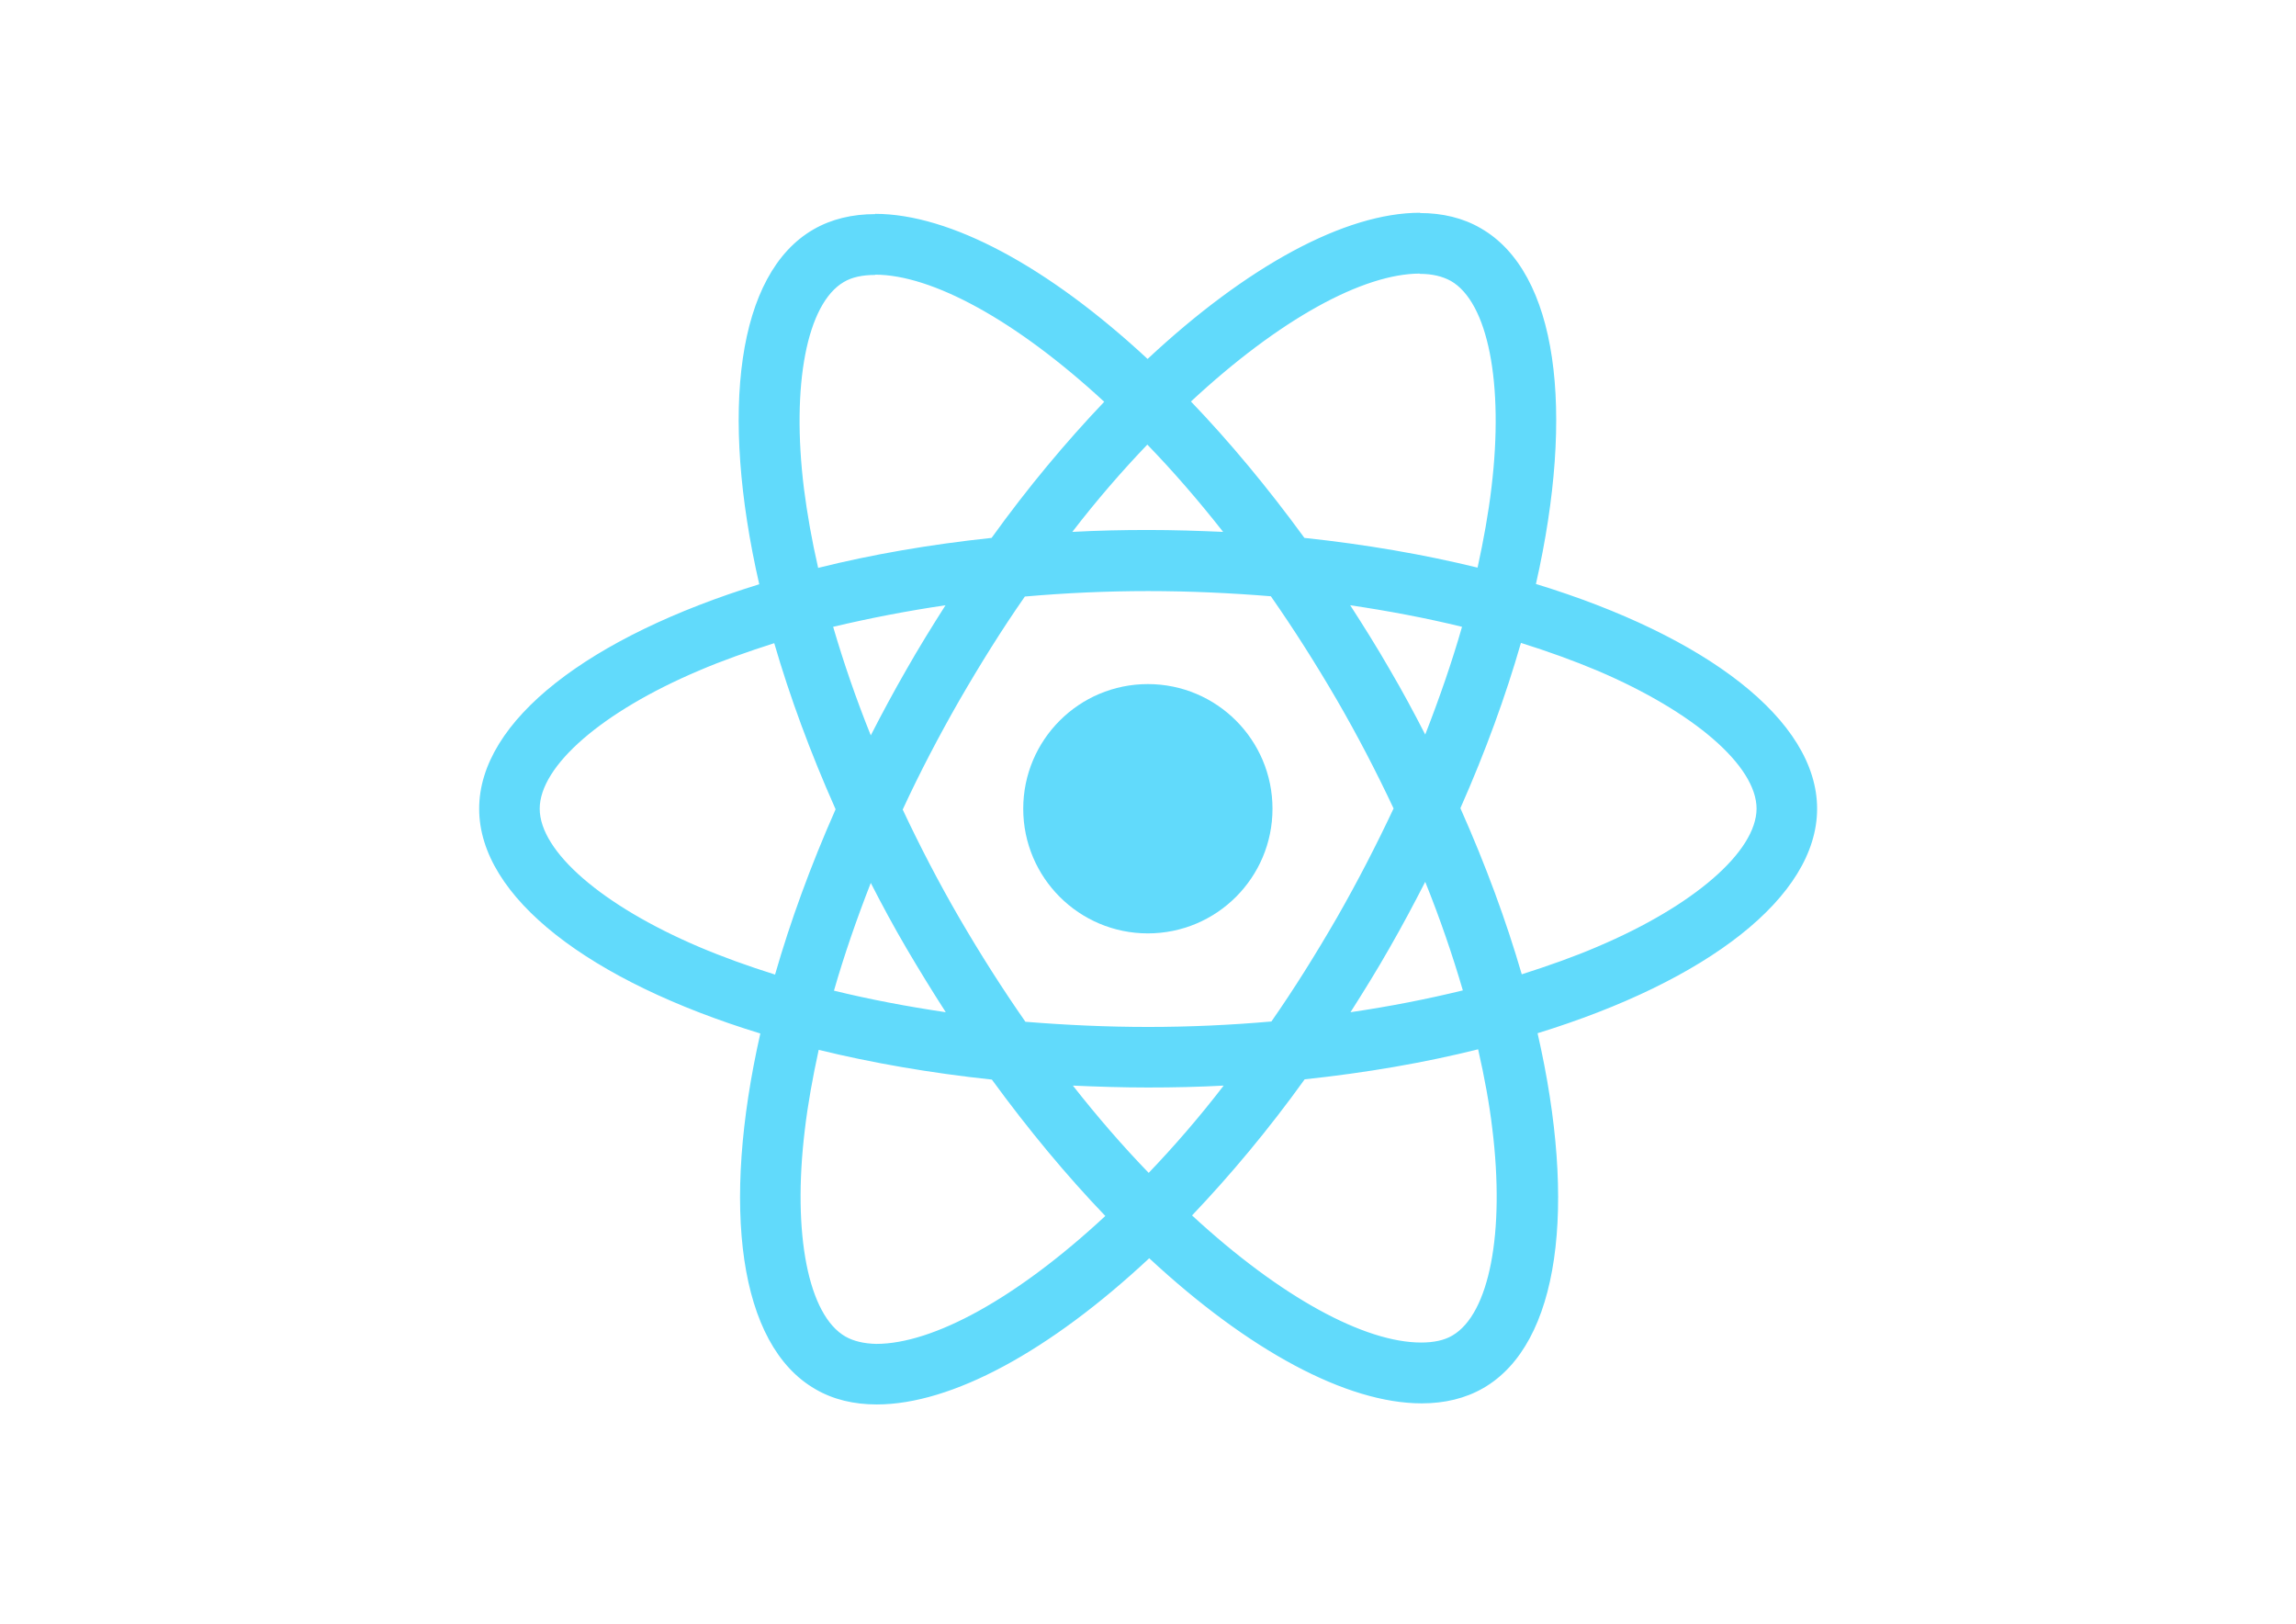
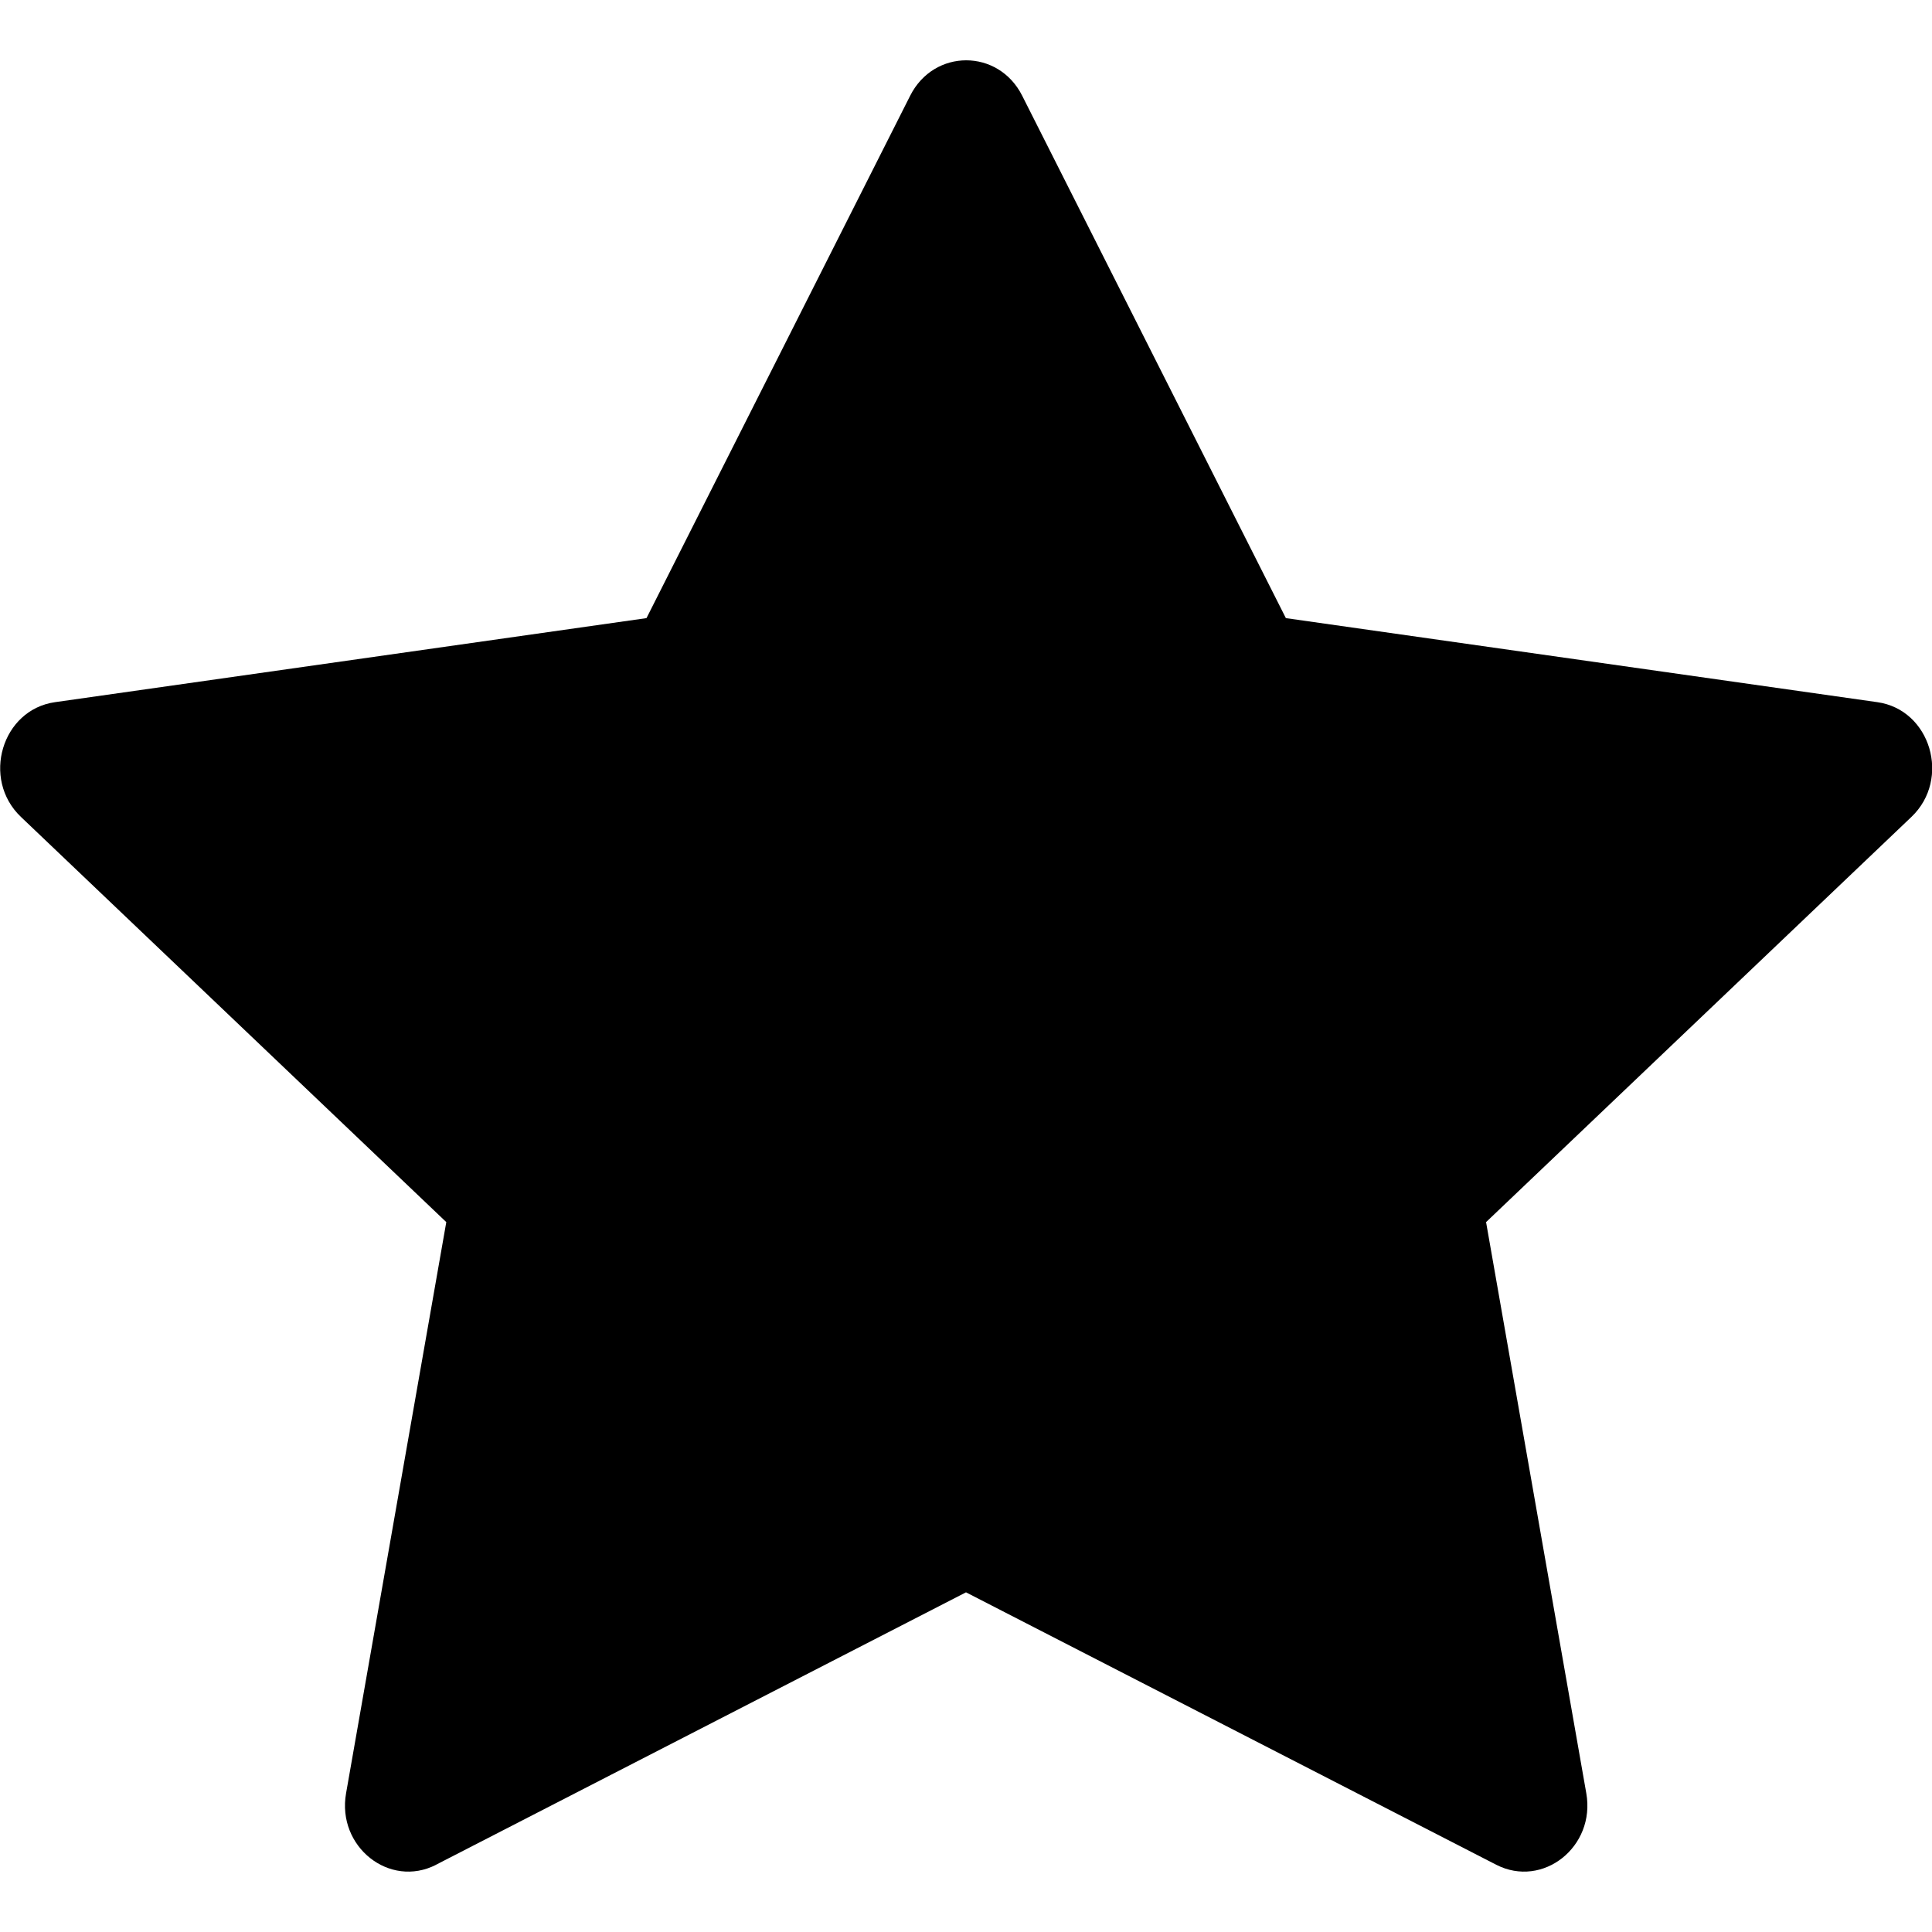
- <svg xmlns="http://www.w3.org/2000/svg" viewBox="0 0 841.9 595.3">
-   <g fill="#61DAFB">
-     <path d="M666.3 296.5c0-32.5-40.7-63.3-103.1-82.4 14.4-63.6 8-114.2-20.2-130.4-6.5-3.8-14.1-5.6-22.4-5.6v22.3c4.6 0 8.3.9 11.4 2.6 13.6 7.8 19.5 37.5 14.9 75.7-1.1 9.4-2.9 19.3-5.1 29.4-19.6-4.8-41-8.5-63.5-10.9-13.5-18.5-27.5-35.3-41.6-50 32.6-30.3 63.2-46.9 84-46.9V78c-27.5 0-63.5 19.6-99.9 53.6-36.4-33.8-72.4-53.2-99.9-53.2v22.3c20.7 0 51.4 16.5 84 46.6-14 14.7-28 31.4-41.3 49.9-22.6 2.4-44 6.1-63.6 11-2.3-10-4-19.7-5.2-29-4.7-38.2 1.1-67.9 14.6-75.8 3-1.8 6.9-2.6 11.5-2.6V78.5c-8.4 0-16 1.8-22.6 5.6-28.1 16.2-34.4 66.7-19.9 130.1-62.2 19.2-102.7 49.9-102.7 82.3 0 32.5 40.7 63.3 103.1 82.4-14.4 63.6-8 114.2 20.2 130.4 6.5 3.8 14.1 5.6 22.5 5.6 27.5 0 63.5-19.6 99.9-53.6 36.4 33.8 72.4 53.2 99.9 53.2 8.4 0 16-1.8 22.6-5.6 28.1-16.2 34.4-66.7 19.9-130.1 62-19.1 102.5-49.9 102.5-82.3zm-130.2-66.7c-3.7 12.9-8.3 26.2-13.5 39.5-4.1-8-8.4-16-13.1-24-4.6-8-9.5-15.8-14.4-23.4 14.2 2.1 27.9 4.7 41 7.9zm-45.8 106.5c-7.8 13.5-15.8 26.3-24.1 38.2-14.9 1.3-30 2-45.2 2-15.1 0-30.2-.7-45-1.9-8.3-11.9-16.4-24.6-24.2-38-7.6-13.1-14.5-26.4-20.8-39.8 6.2-13.4 13.2-26.8 20.7-39.9 7.8-13.5 15.8-26.3 24.1-38.2 14.9-1.3 30-2 45.2-2 15.1 0 30.2.7 45 1.9 8.3 11.9 16.4 24.6 24.2 38 7.6 13.1 14.5 26.4 20.8 39.8-6.3 13.4-13.2 26.8-20.7 39.9zm32.3-13c5.4 13.4 10 26.8 13.8 39.8-13.1 3.2-26.9 5.9-41.2 8 4.9-7.7 9.8-15.6 14.4-23.7 4.6-8 8.9-16.1 13-24.1zM421.2 430c-9.3-9.6-18.6-20.3-27.8-32 9 .4 18.2.7 27.5.7 9.4 0 18.7-.2 27.8-.7-9 11.7-18.3 22.4-27.5 32zm-74.4-58.9c-14.2-2.1-27.9-4.7-41-7.9 3.7-12.9 8.3-26.2 13.5-39.5 4.1 8 8.4 16 13.1 24 4.7 8 9.5 15.8 14.4 23.4zM420.7 163c9.3 9.6 18.6 20.3 27.8 32-9-.4-18.2-.7-27.5-.7-9.4 0-18.7.2-27.8.7 9-11.7 18.3-22.4 27.5-32zm-74 58.9c-4.9 7.7-9.8 15.6-14.4 23.7-4.6 8-8.9 16-13 24-5.4-13.4-10-26.8-13.8-39.8 13.1-3.1 26.9-5.8 41.2-7.9zm-90.5 125.2c-35.4-15.1-58.3-34.9-58.3-50.6 0-15.7 22.9-35.6 58.3-50.6 8.6-3.7 18-7 27.7-10.1 5.7 19.6 13.2 40 22.5 60.9-9.2 20.8-16.6 41.1-22.2 60.6-9.9-3.1-19.3-6.5-28-10.2zM310 490c-13.6-7.8-19.5-37.5-14.9-75.7 1.1-9.4 2.9-19.3 5.1-29.4 19.6 4.8 41 8.5 63.5 10.9 13.5 18.5 27.5 35.3 41.6 50-32.6 30.3-63.2 46.9-84 46.9-4.5-.1-8.3-1-11.3-2.7zm237.2-76.2c4.7 38.2-1.1 67.9-14.6 75.8-3 1.8-6.9 2.6-11.5 2.6-20.7 0-51.4-16.5-84-46.6 14-14.7 28-31.4 41.3-49.9 22.6-2.4 44-6.1 63.6-11 2.3 10.1 4.1 19.8 5.2 29.1zm38.5-66.7c-8.6 3.7-18 7-27.7 10.1-5.7-19.6-13.2-40-22.5-60.9 9.2-20.8 16.6-41.1 22.2-60.6 9.9 3.1 19.3 6.5 28.1 10.2 35.4 15.1 58.3 34.9 58.3 50.6-.1 15.7-23 35.6-58.4 50.6zM320.8 78.4z" />
-     <circle cx="420.9" cy="296.5" r="45.7" />
-     <path d="M520.5 78.1z" />
-   </g>
+ <svg xmlns="http://www.w3.org/2000/svg" class="bi bi-star-fill" width="1em" height="1em" viewBox="0 0 16 16" fill="currentColor">
+   <path d="M3.612 15.443c-.386.198-.824-.149-.746-.592l.83-4.73L.173 6.765c-.329-.314-.158-.888.283-.95l4.898-.696L7.538.792c.197-.39.73-.39.927 0l2.184 4.327 4.898.696c.441.062.612.636.283.95l-3.523 3.356.83 4.73c.078.443-.36.79-.746.592L8 13.187l-4.389 2.256z" />
</svg>
